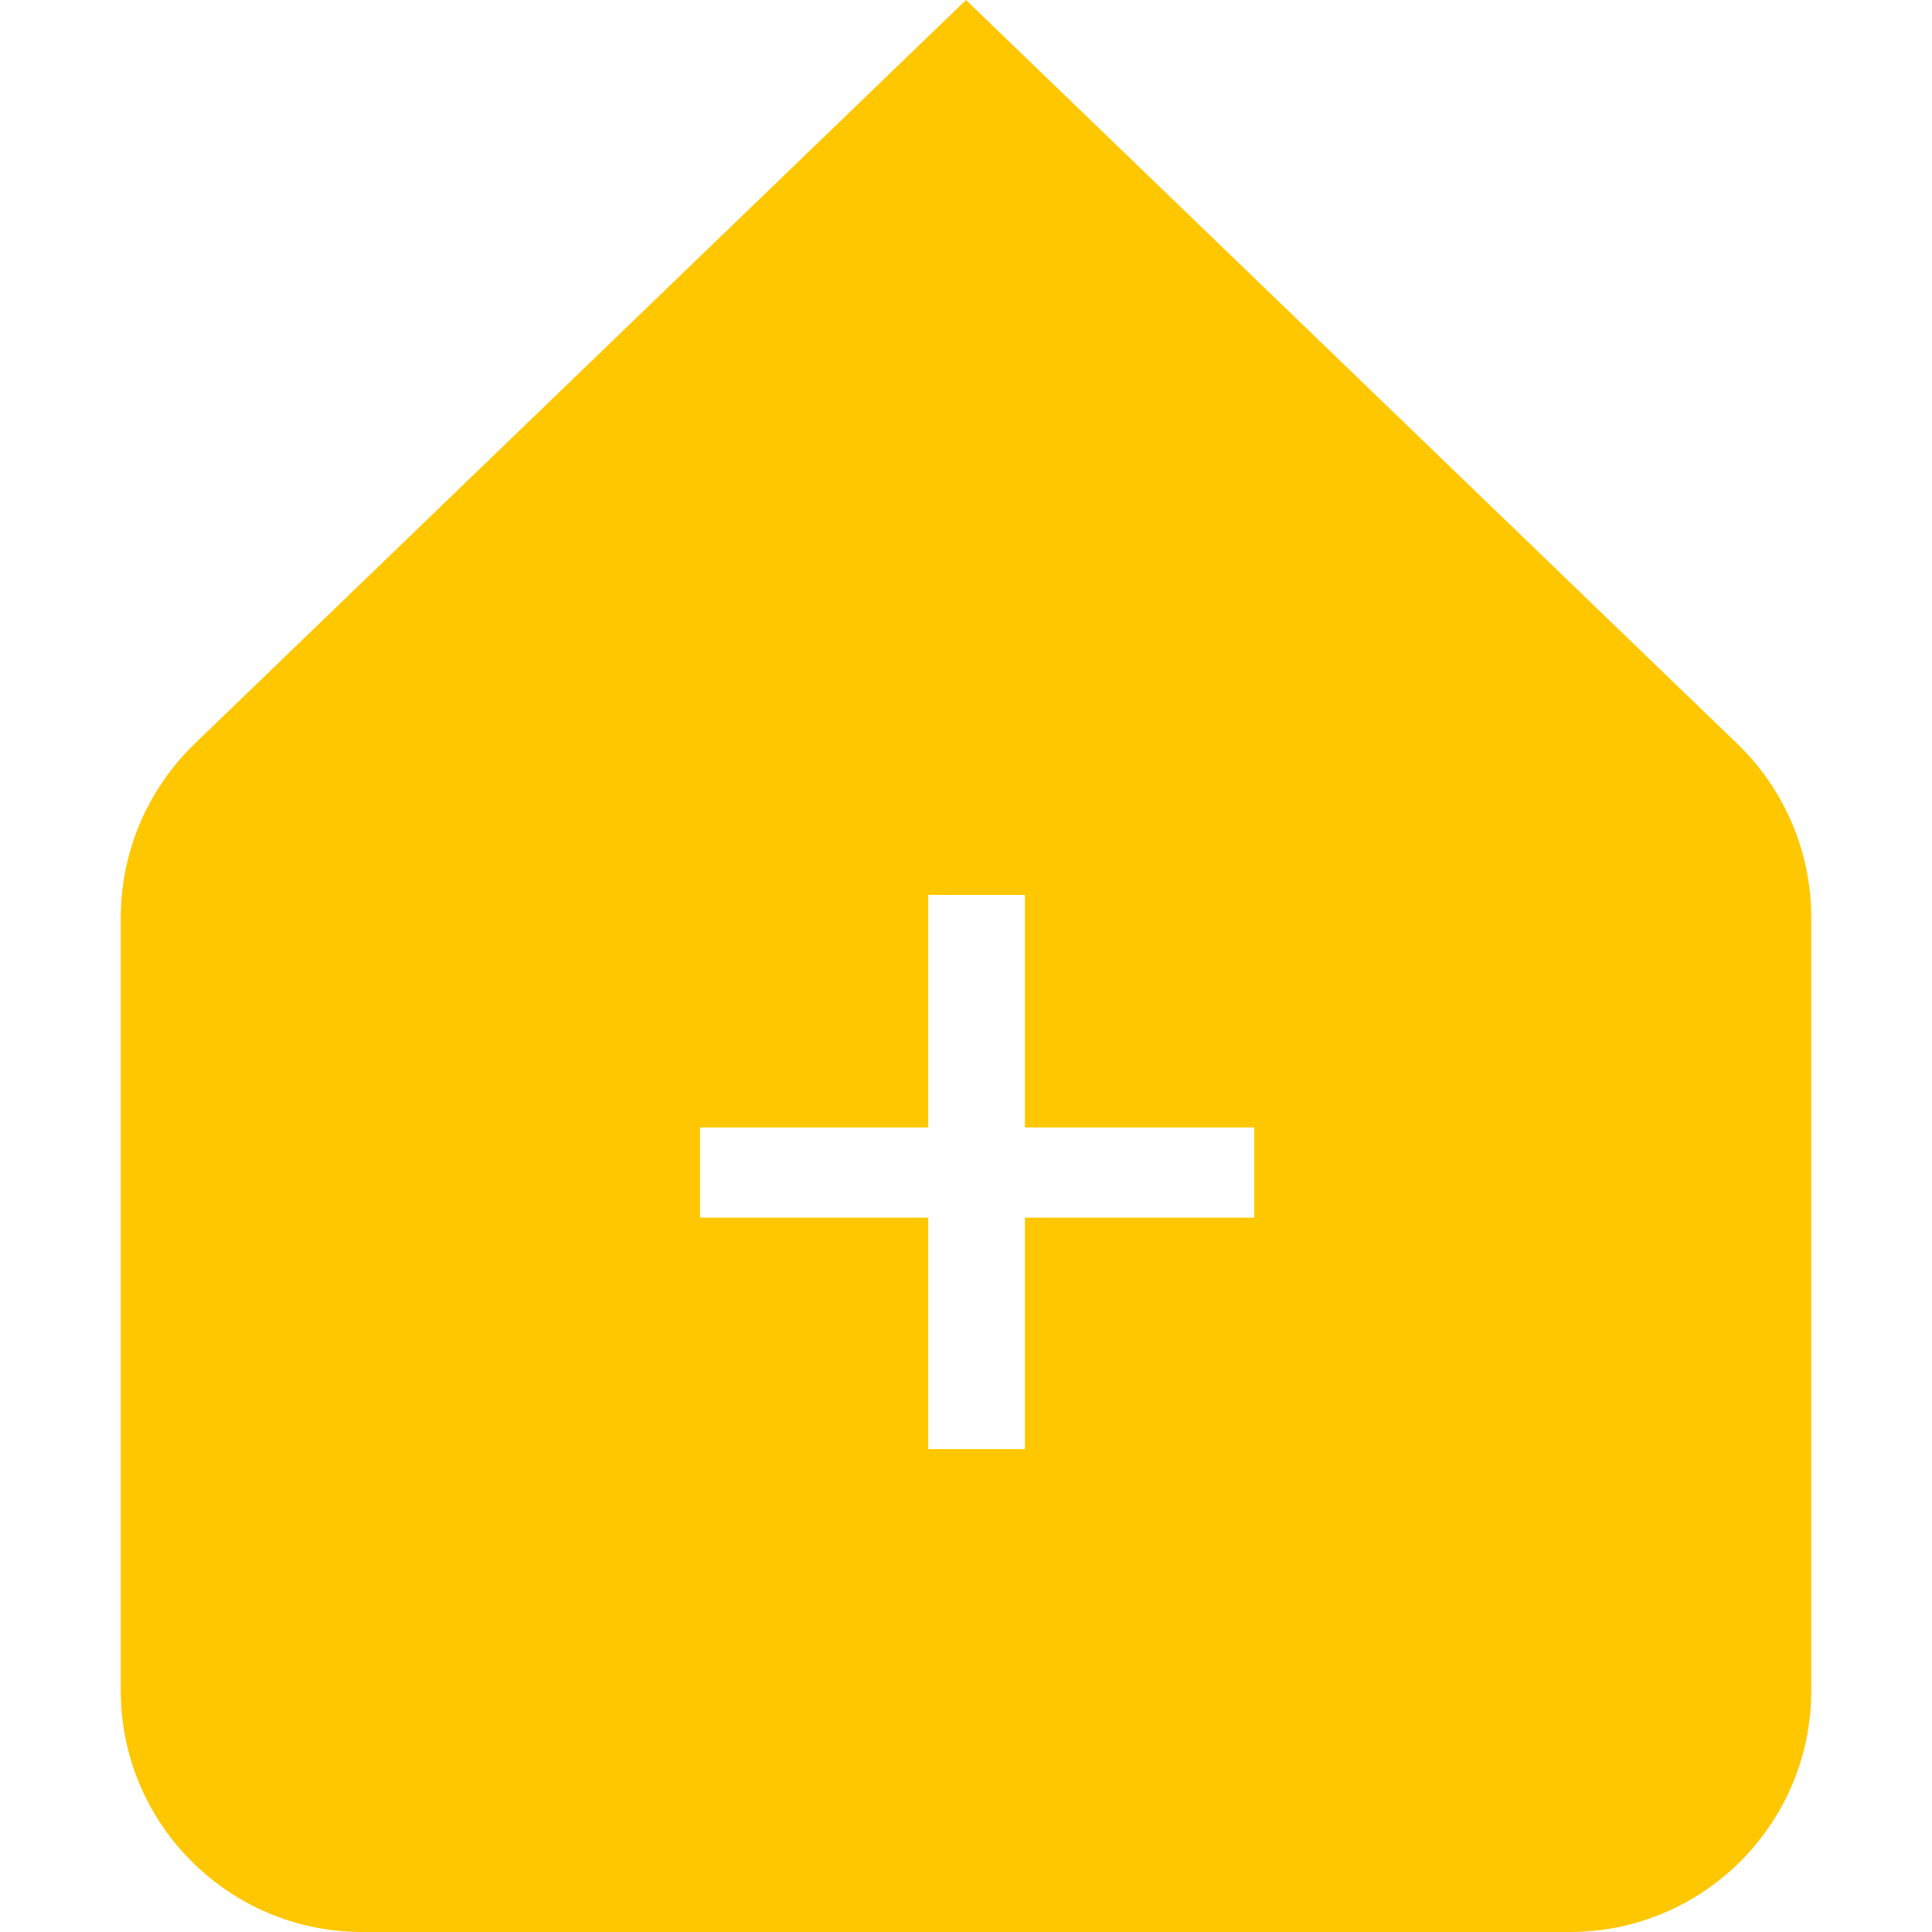
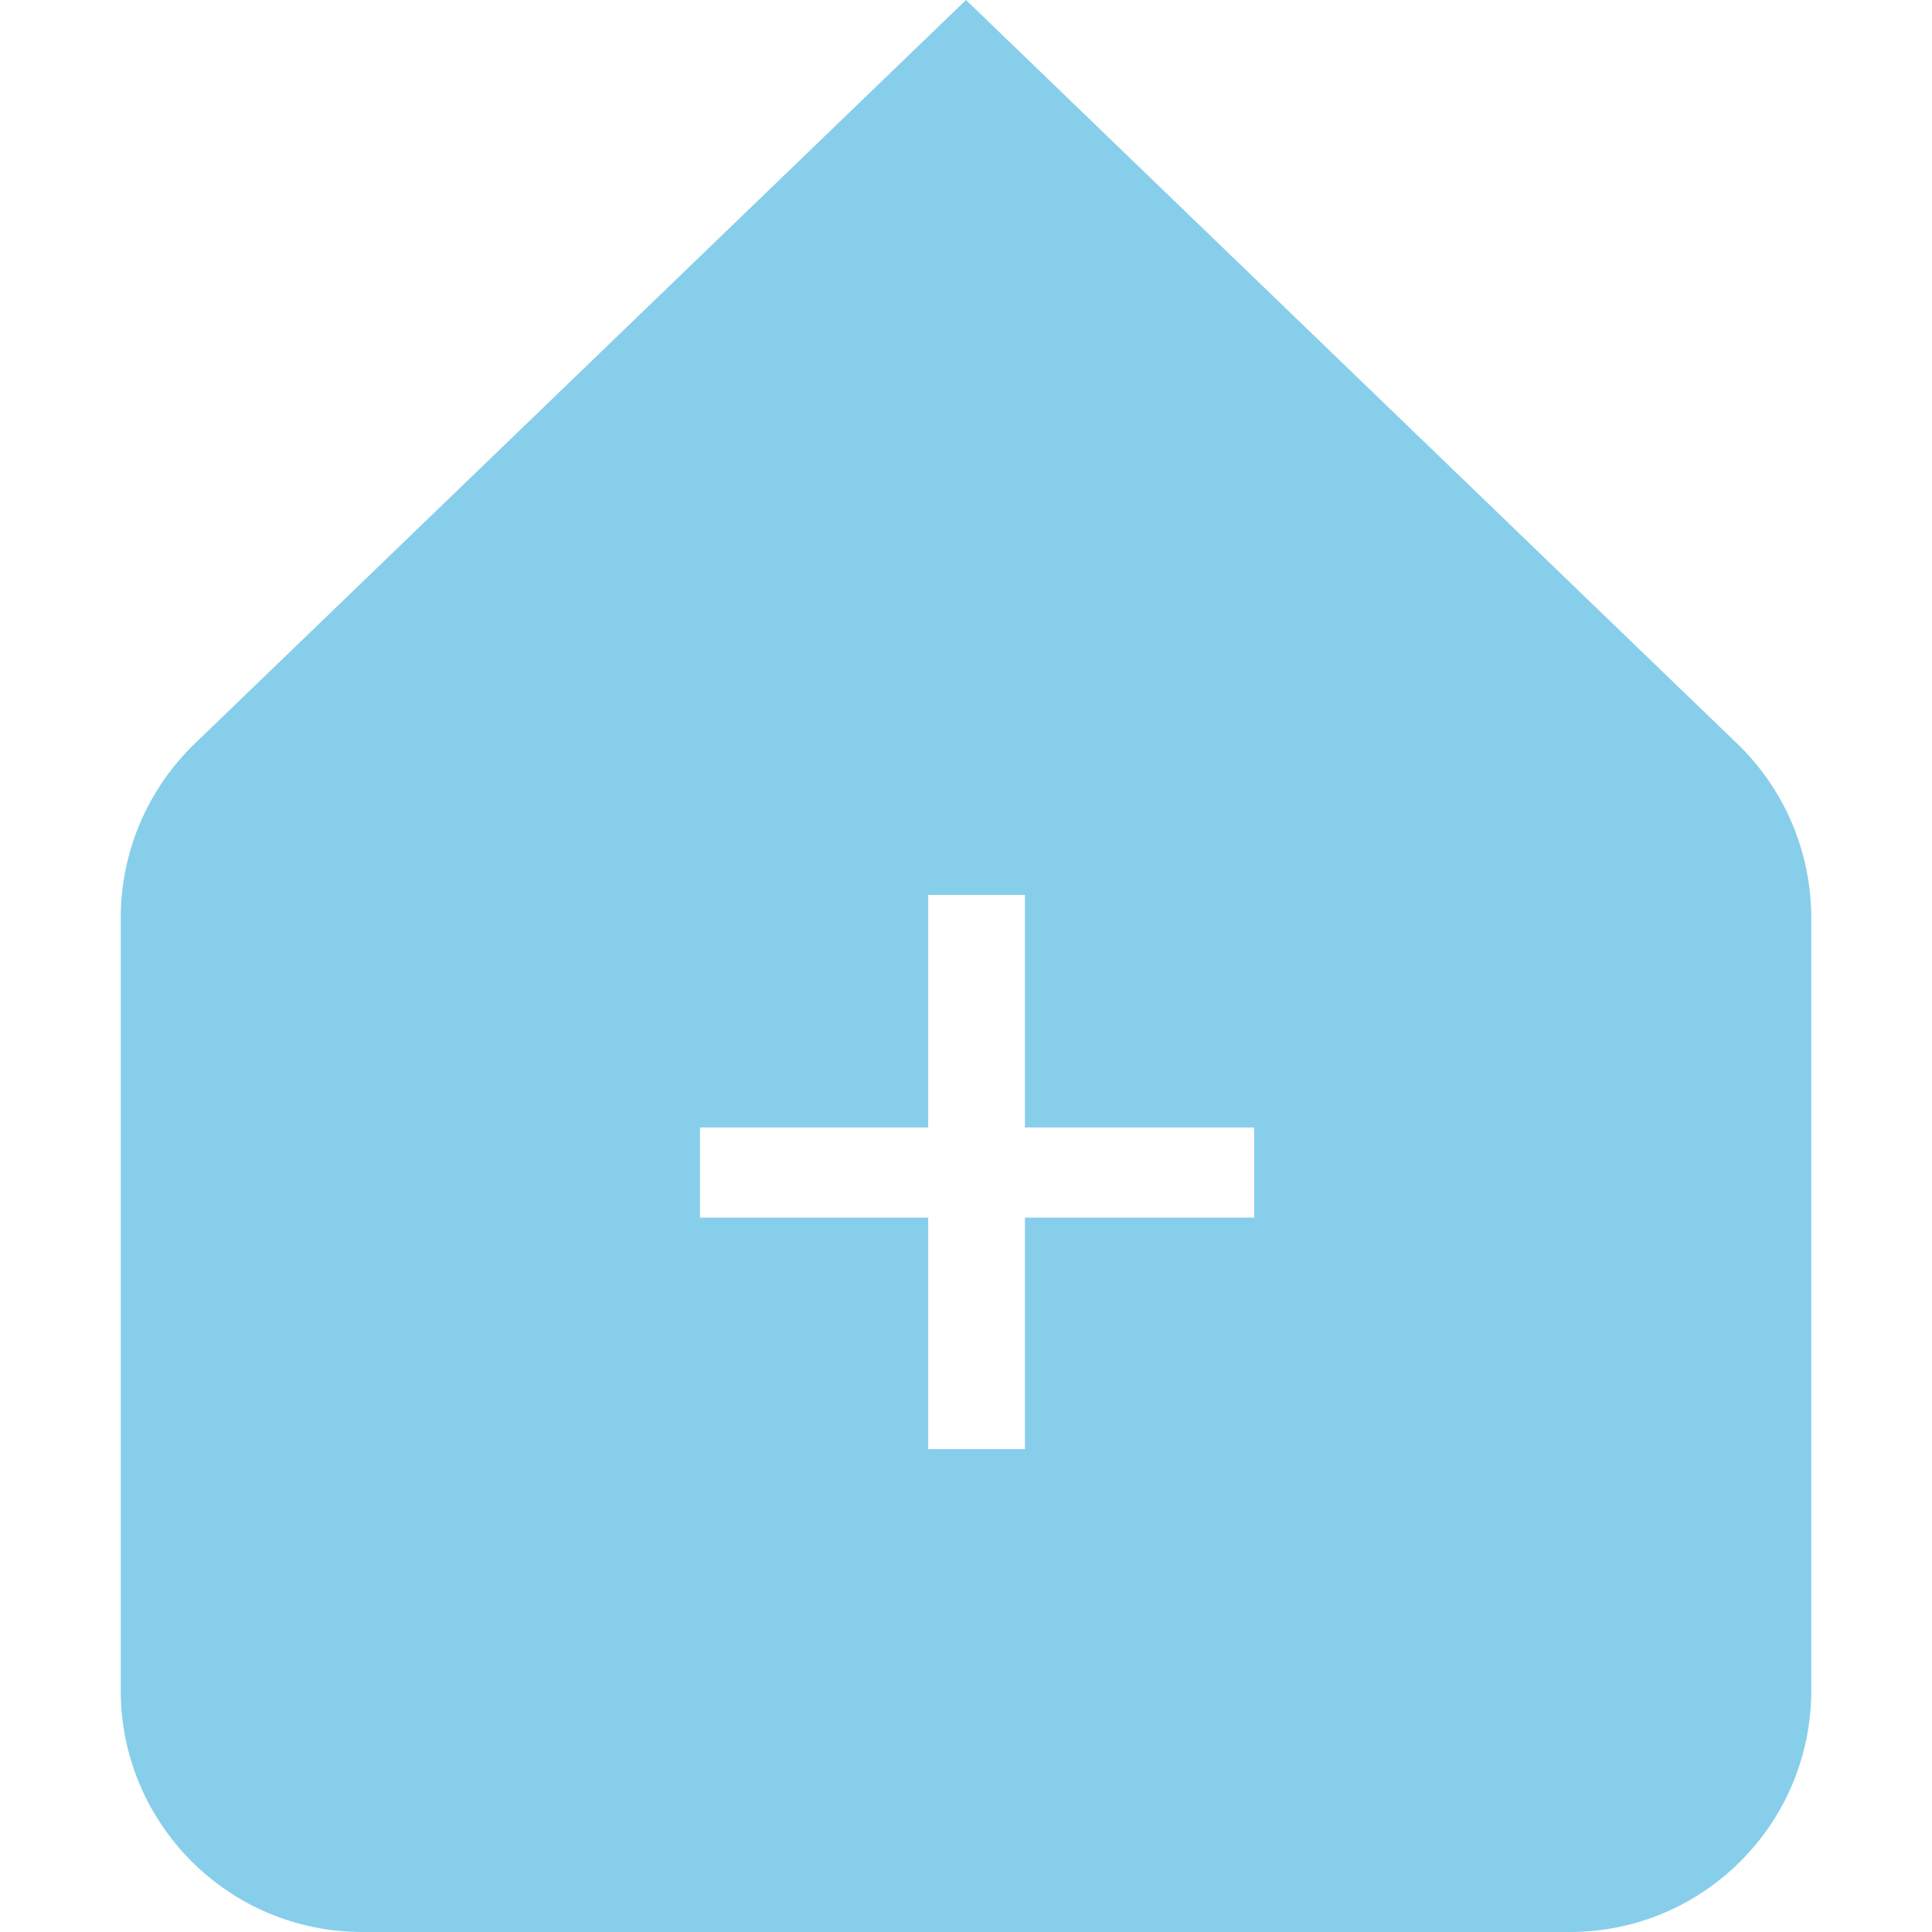
<svg xmlns="http://www.w3.org/2000/svg" width="32" height="32" viewBox="0 0 32 32" fill="none">
-   <path fill-rule="evenodd" clip-rule="evenodd" d="M3.223 12.32C2.442 13.074 2 14.114 2 15.2V28C2 30.209 3.791 32 6 32H26C28.209 32 30 30.209 30 28V15.2C30 14.114 29.558 13.074 28.776 12.32L16 0L3.223 12.32ZM16.976 20.168H20.774V18.674H16.976V14.822H15.374V18.674H11.594V20.168H15.374V24.002H16.976V20.168Z" fill="#FFC700" />
+   <path fill-rule="evenodd" clip-rule="evenodd" d="M3.223 12.32C2.442 13.074 2 14.114 2 15.2V28C2 30.209 3.791 32 6 32H26C28.209 32 30 30.209 30 28V15.2C30 14.114 29.558 13.074 28.776 12.32L16 0L3.223 12.32ZM16.976 20.168H20.774V18.674H16.976V14.822H15.374V18.674H11.594V20.168H15.374V24.002H16.976V20.168Z" fill="skyblue" />
</svg>
